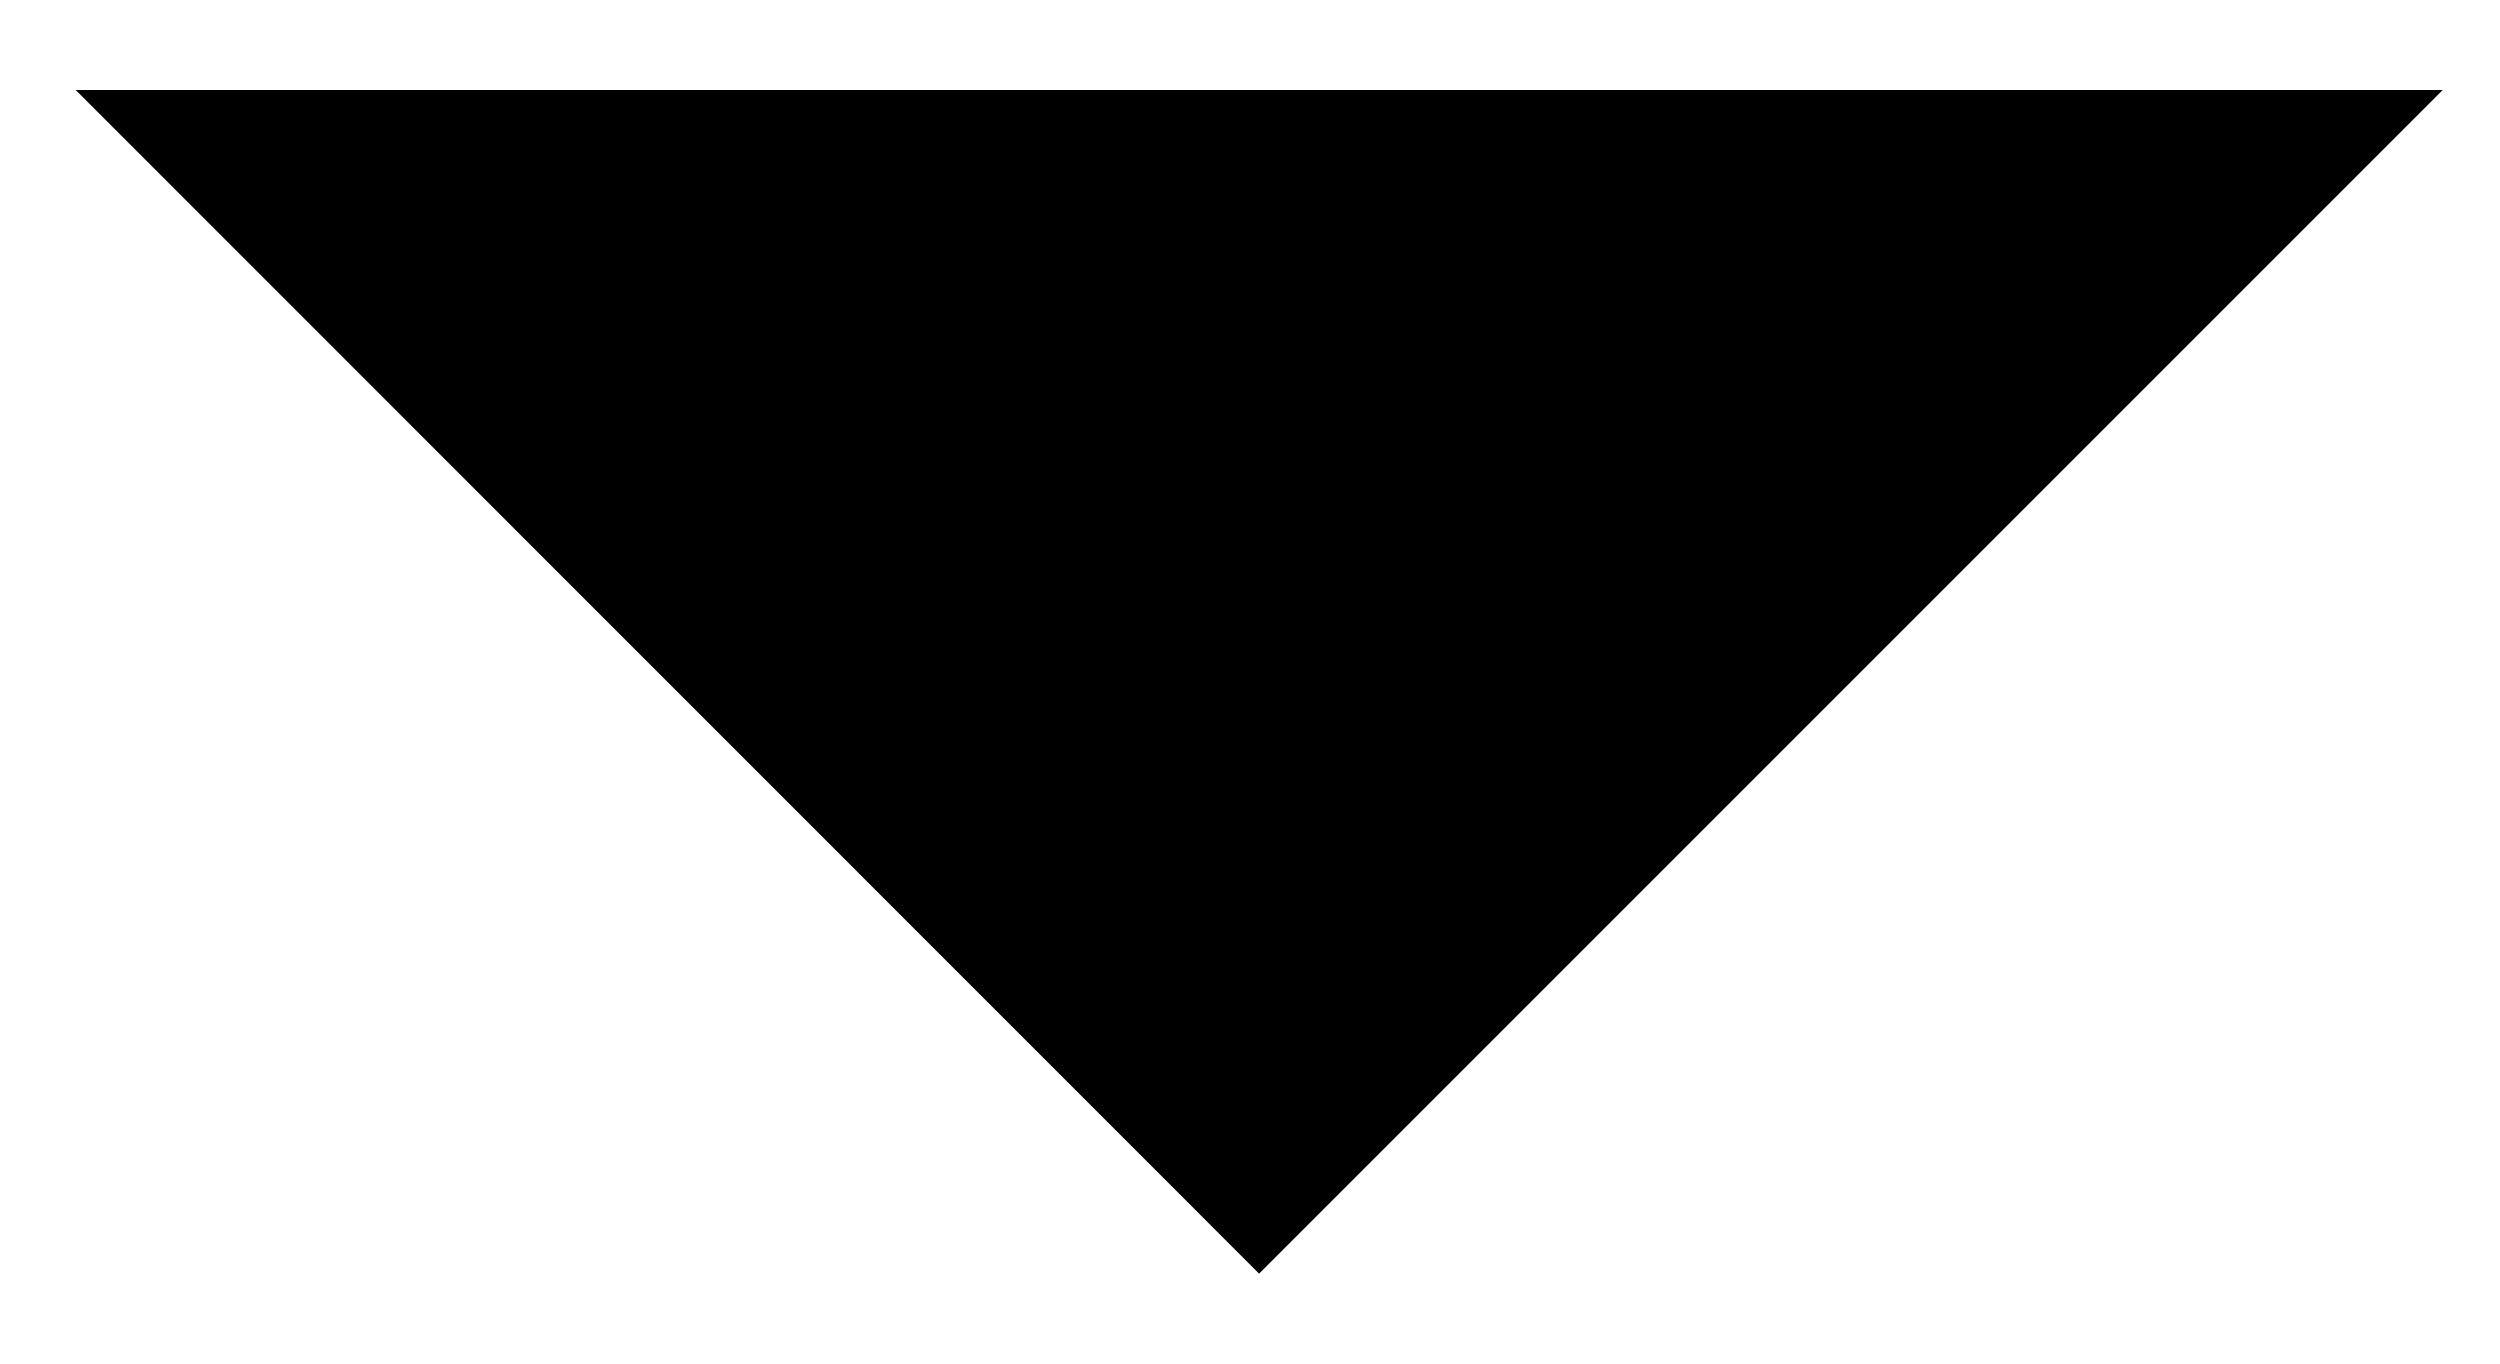
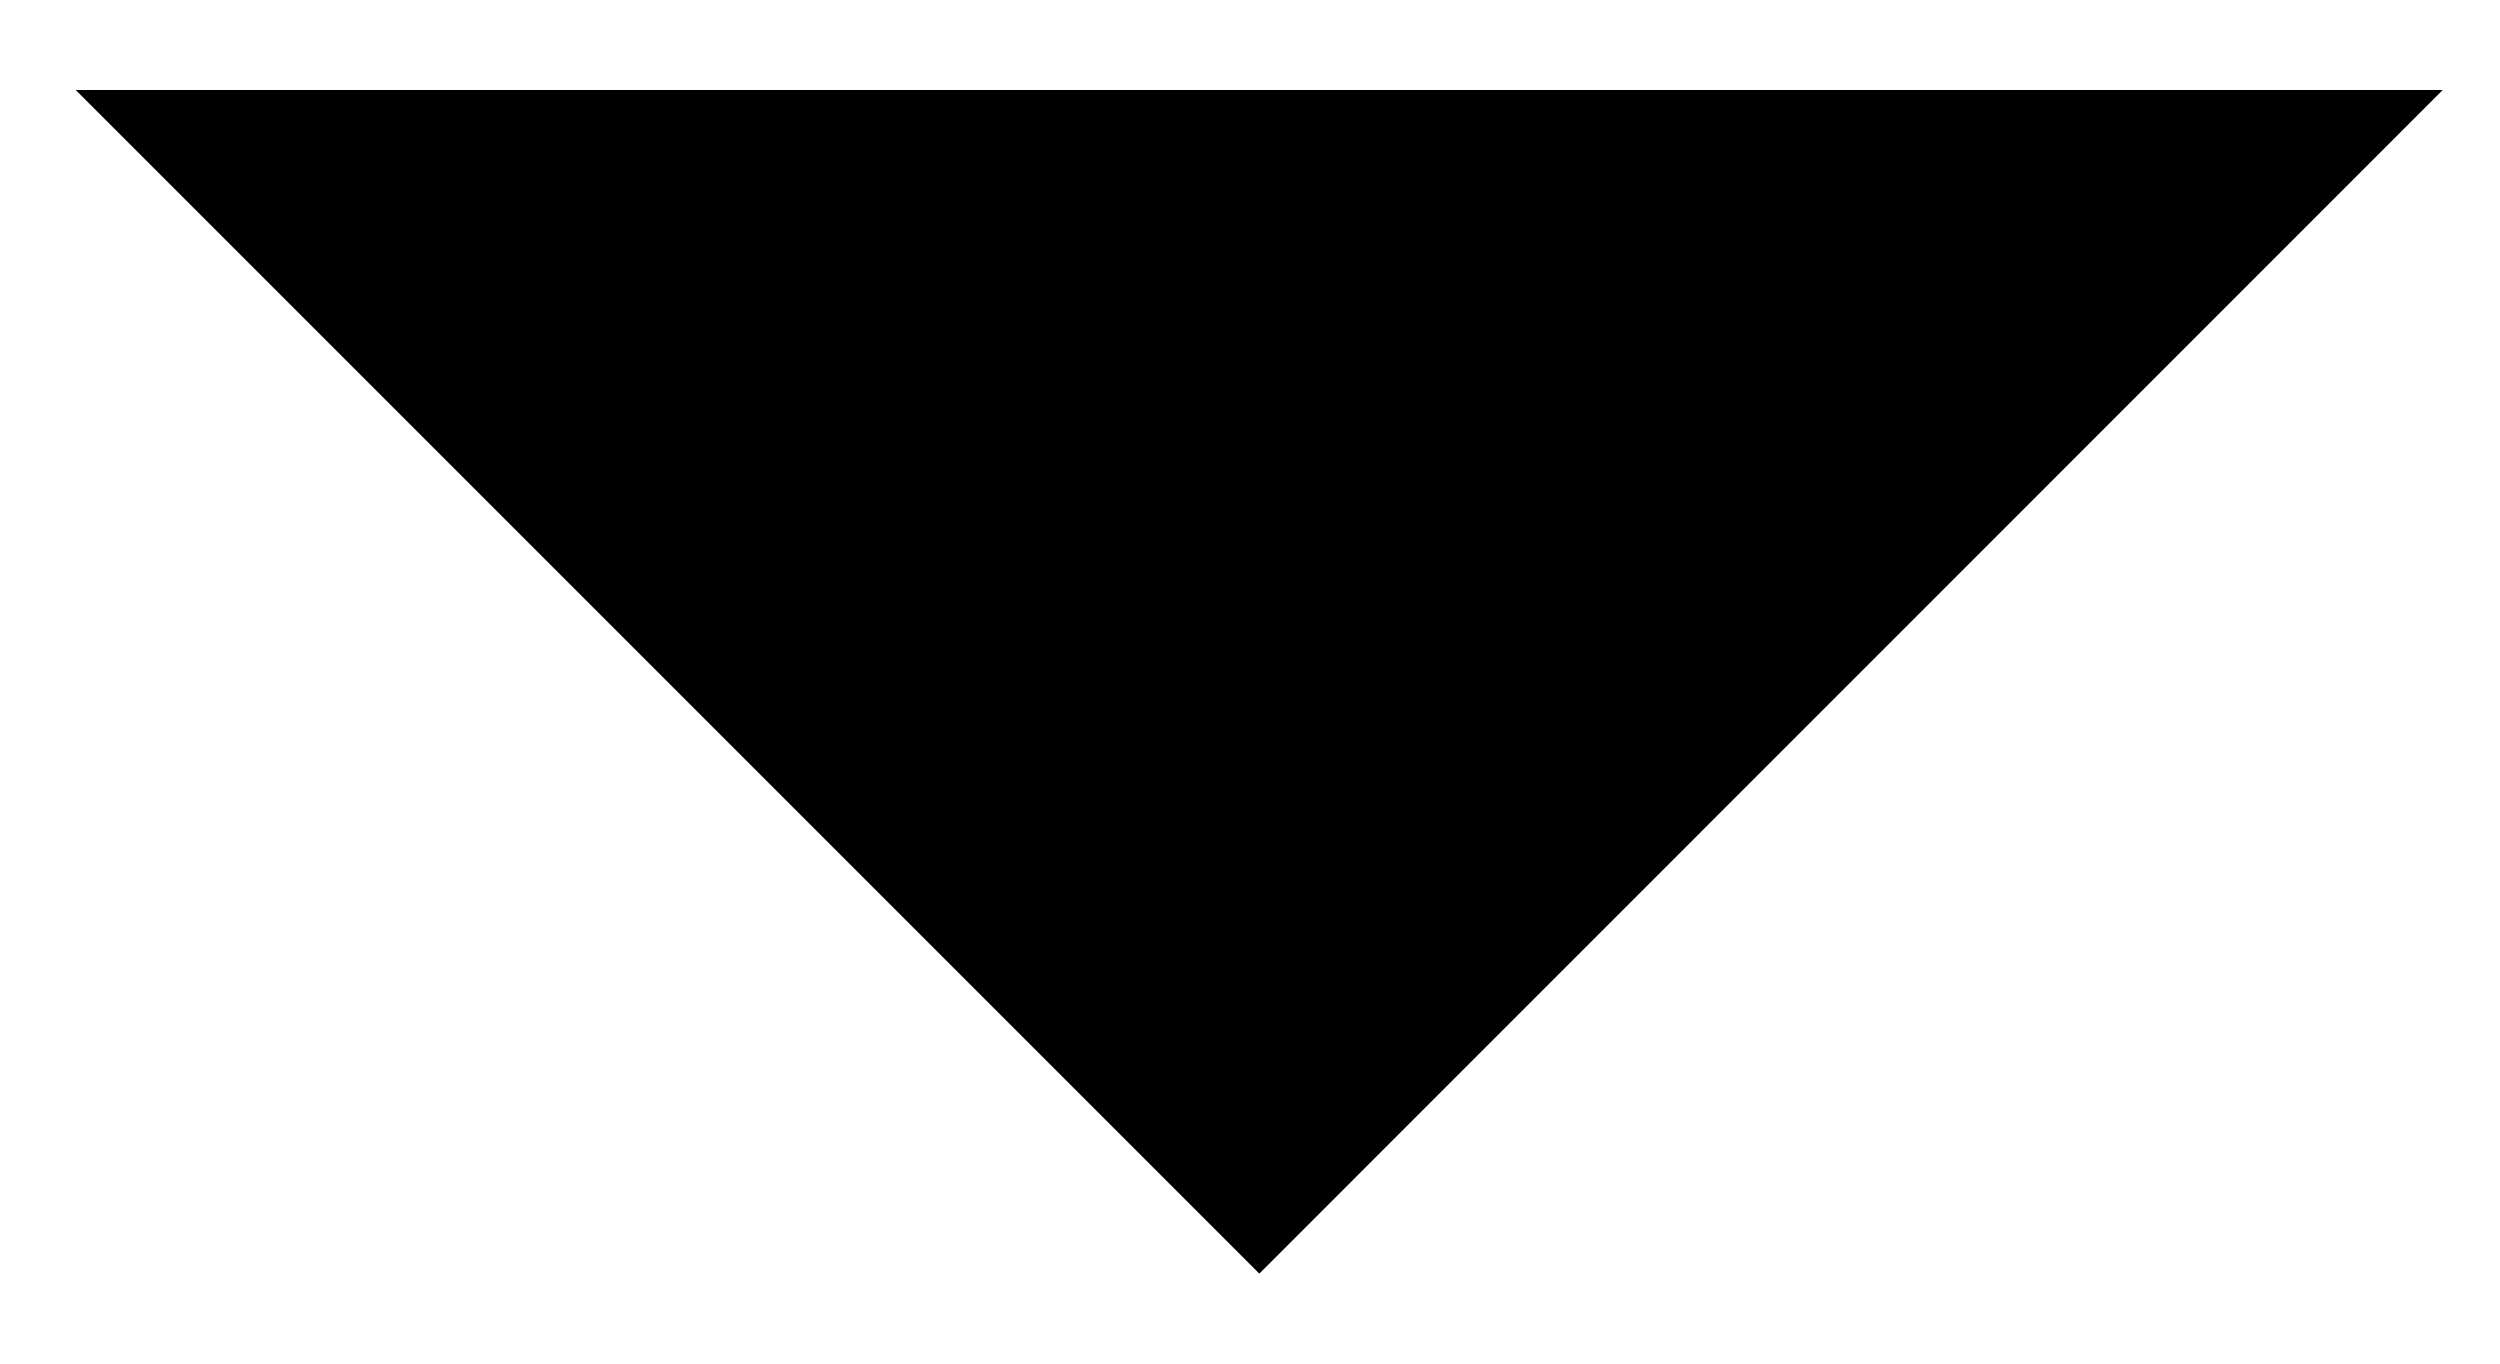
<svg xmlns="http://www.w3.org/2000/svg" width="11" height="6" viewBox="0 0 11 6" fill="none">
  <path d="M1.541 0.896L5.541 4.896L9.541 0.896H1.541Z" fill="black" />
-   <path fill-rule="evenodd" clip-rule="evenodd" d="M0.333 0.396H10.748L5.54 5.604L0.333 0.396ZM2.748 1.396L5.54 4.189L8.333 1.396H2.748Z" fill="black" />
+   <path fill-rule="evenodd" clip-rule="evenodd" d="M0.333 0.396H10.748L5.541 5.604L0.333 0.396ZM2.748 1.396L5.541 4.189L8.334 1.396H2.748Z" fill="black" />
</svg>
